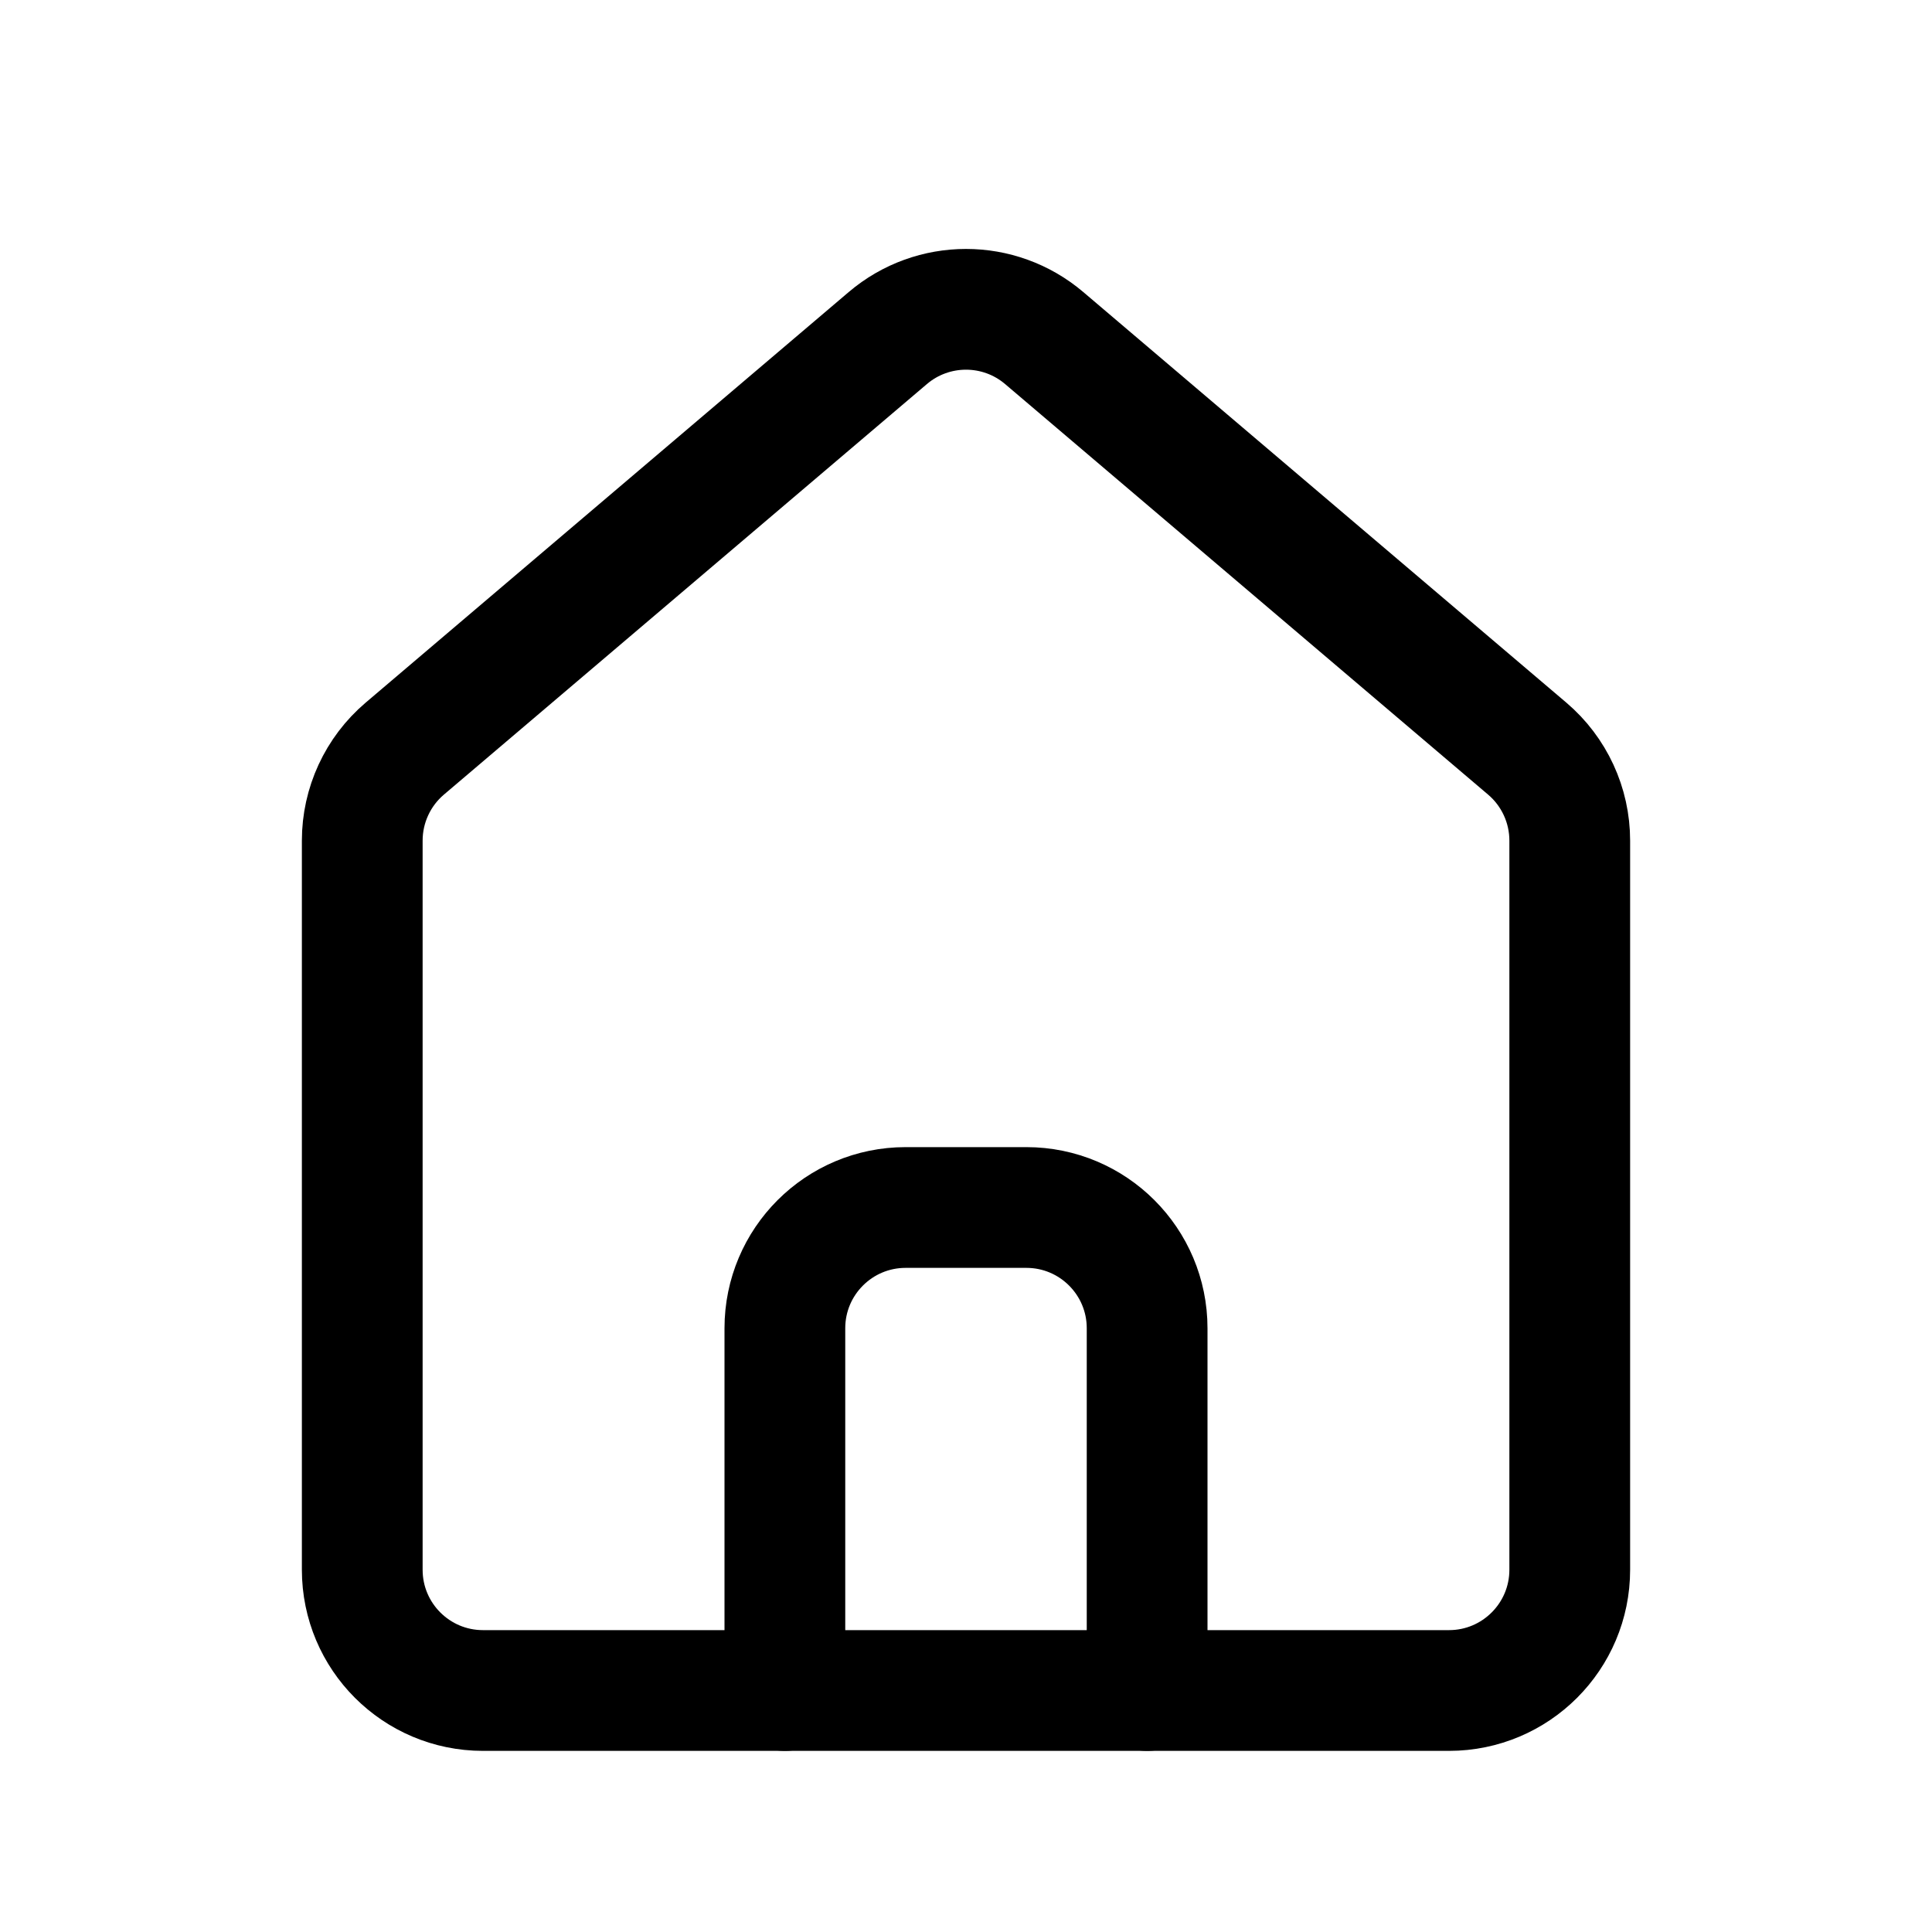
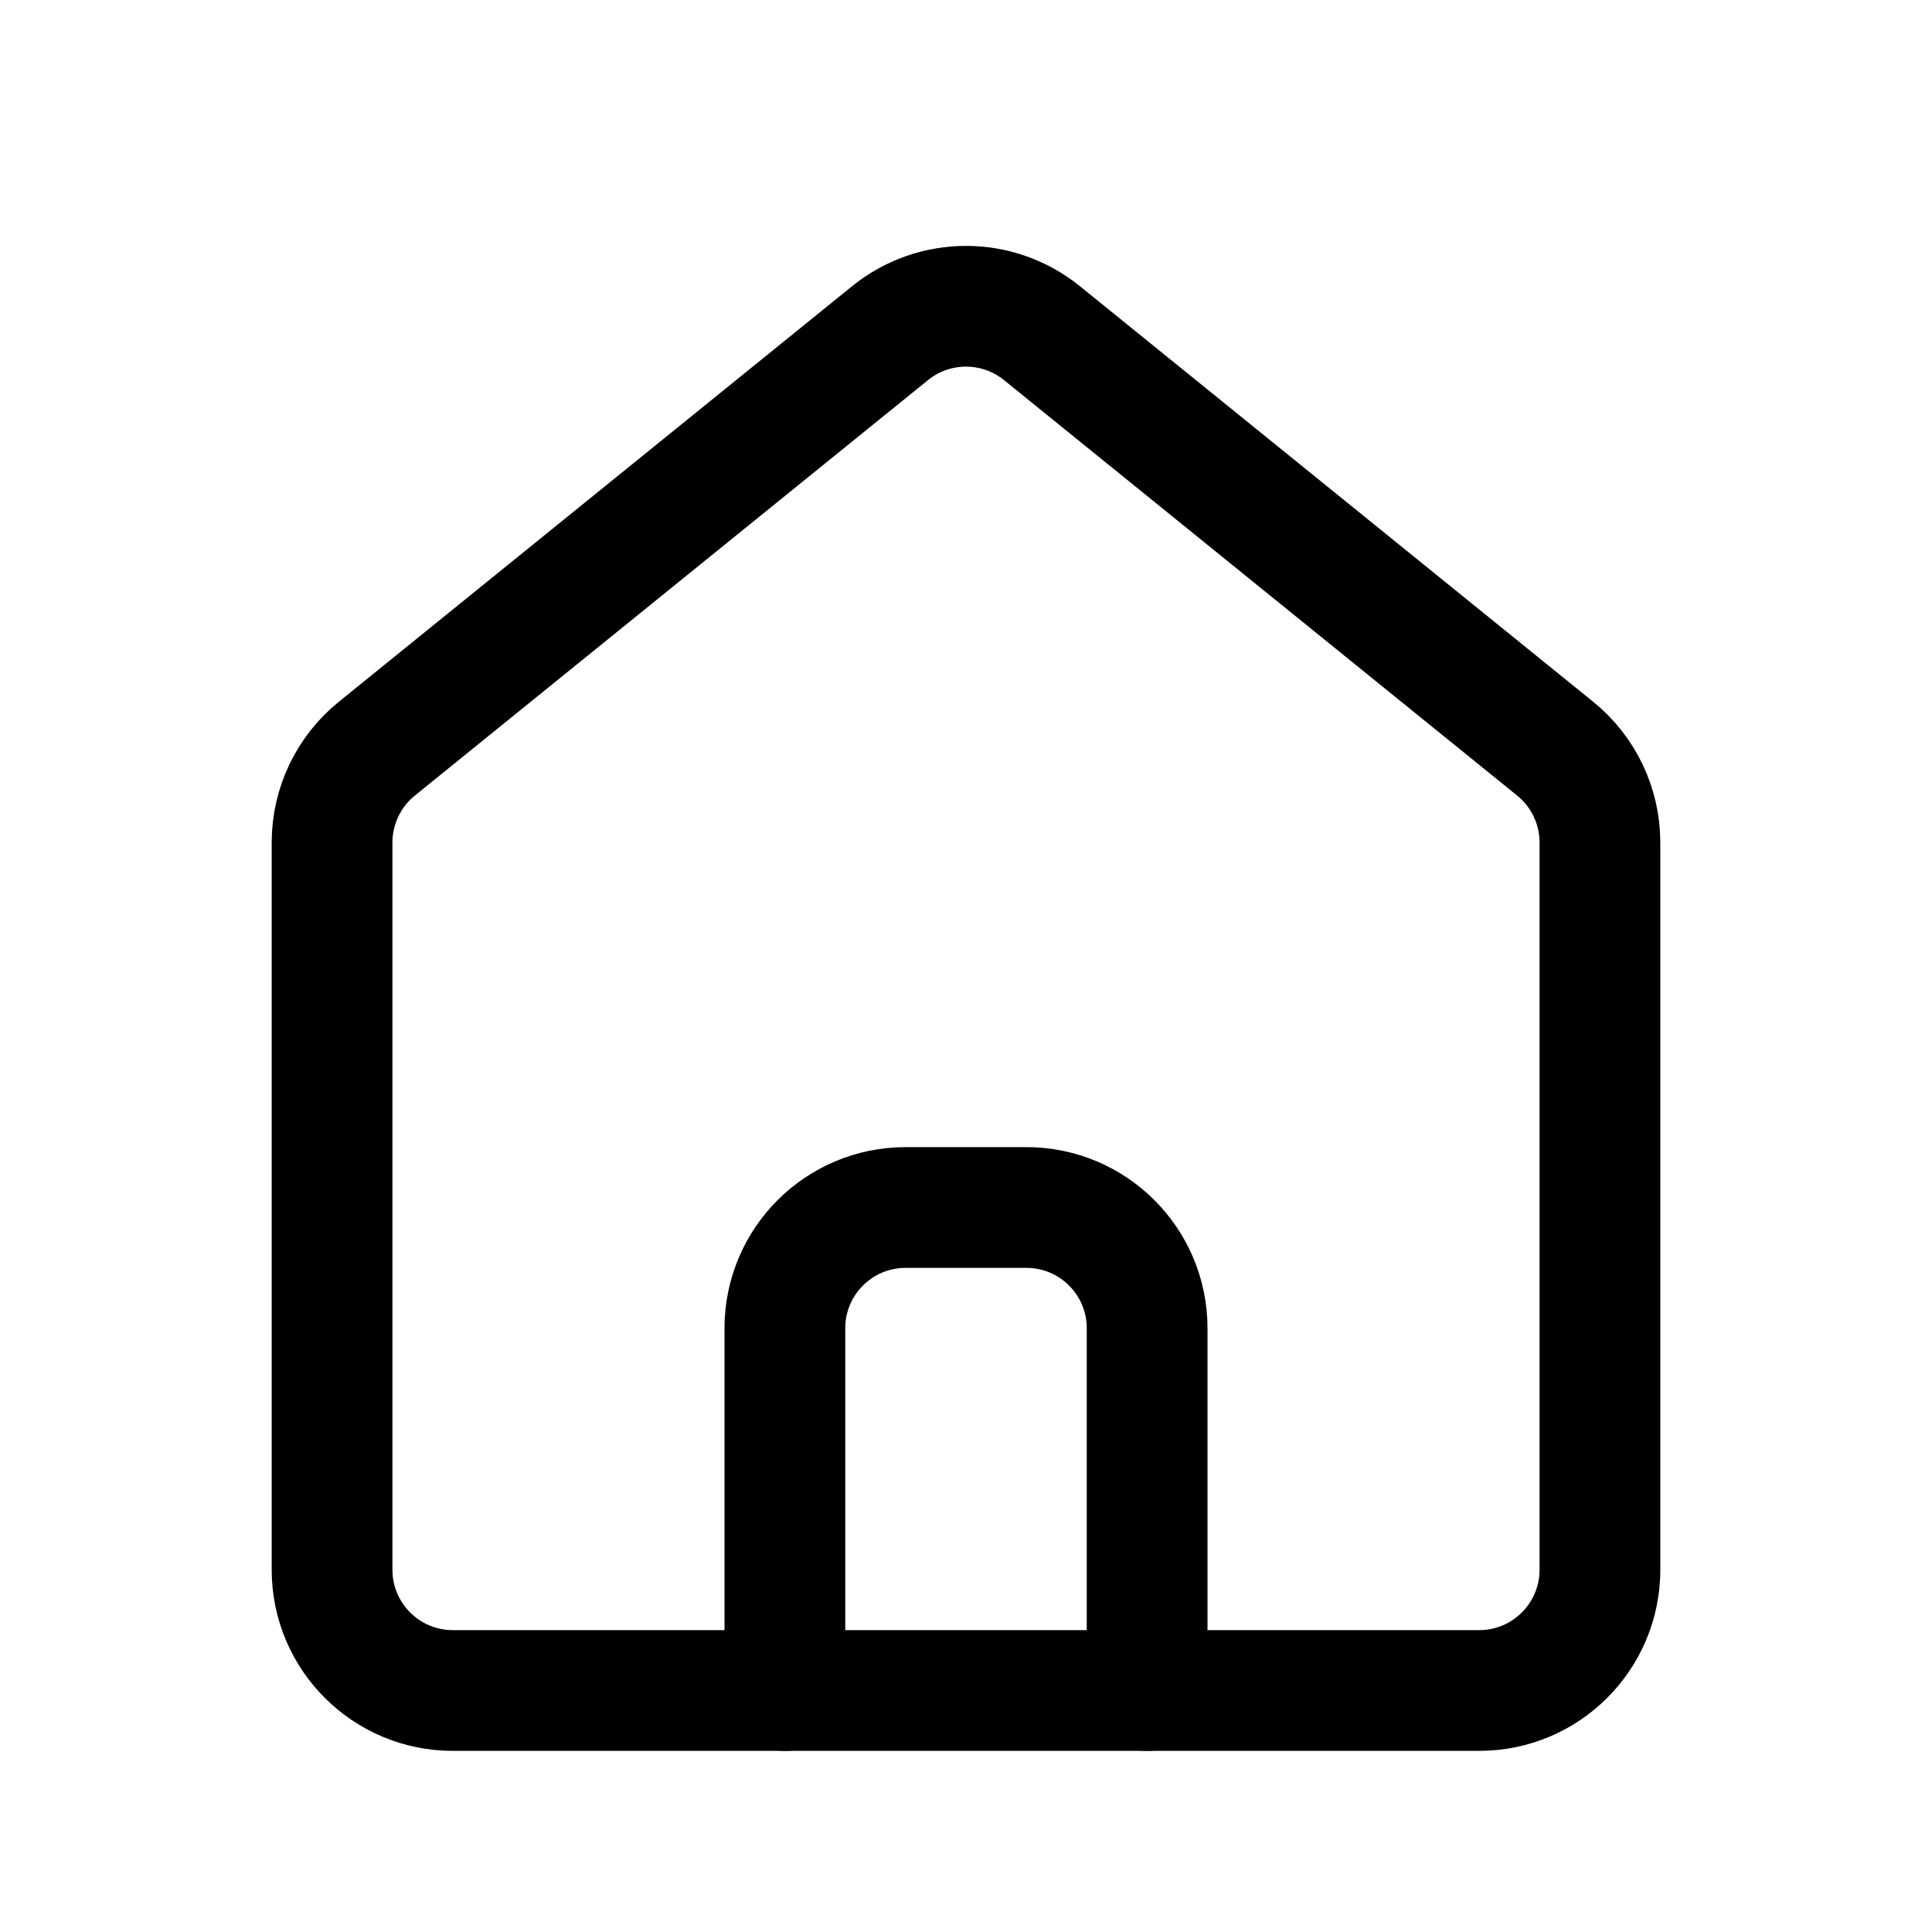
<svg xmlns="http://www.w3.org/2000/svg" width="16" height="16" viewBox="0 0 16 16" fill="none" stroke="currentColor" color="currentColor" stroke-width="1" stroke-linecap="round" stroke-linejoin="round" stroke-miterlimit="3" focusable="false" aria-hidden="true">
-   <path d="M3 13L3 6.962A1 1 0 0 1 3.352 6.2L7.352 2.8A1 1 0 0 1 8.648 2.8L12.648 6.2A1 1 0 0 1 13 6.962L13 13A1 1 0 0 1 12 14L4 14A1 1 0 0 1 3 13Z" />
+   <path d="M2.75 13L2.75 6.977A1 1 0 0 1 3.121 6.2L7.371 2.759A1 1 0 0 1 8.629 2.759L12.879 6.2A1 1 0 0 1 13.25 6.977L13.25 13A1 1 0 0 1 12.25 14L3.75 14A1 1 0 0 1 2.75 13Z" />
  <path d="M6.5 14L6.5 11A1 1 0 0 1 7.5 10L8.5 10A1 1 0 0 1 9.5 11L9.5 14" />
</svg>
